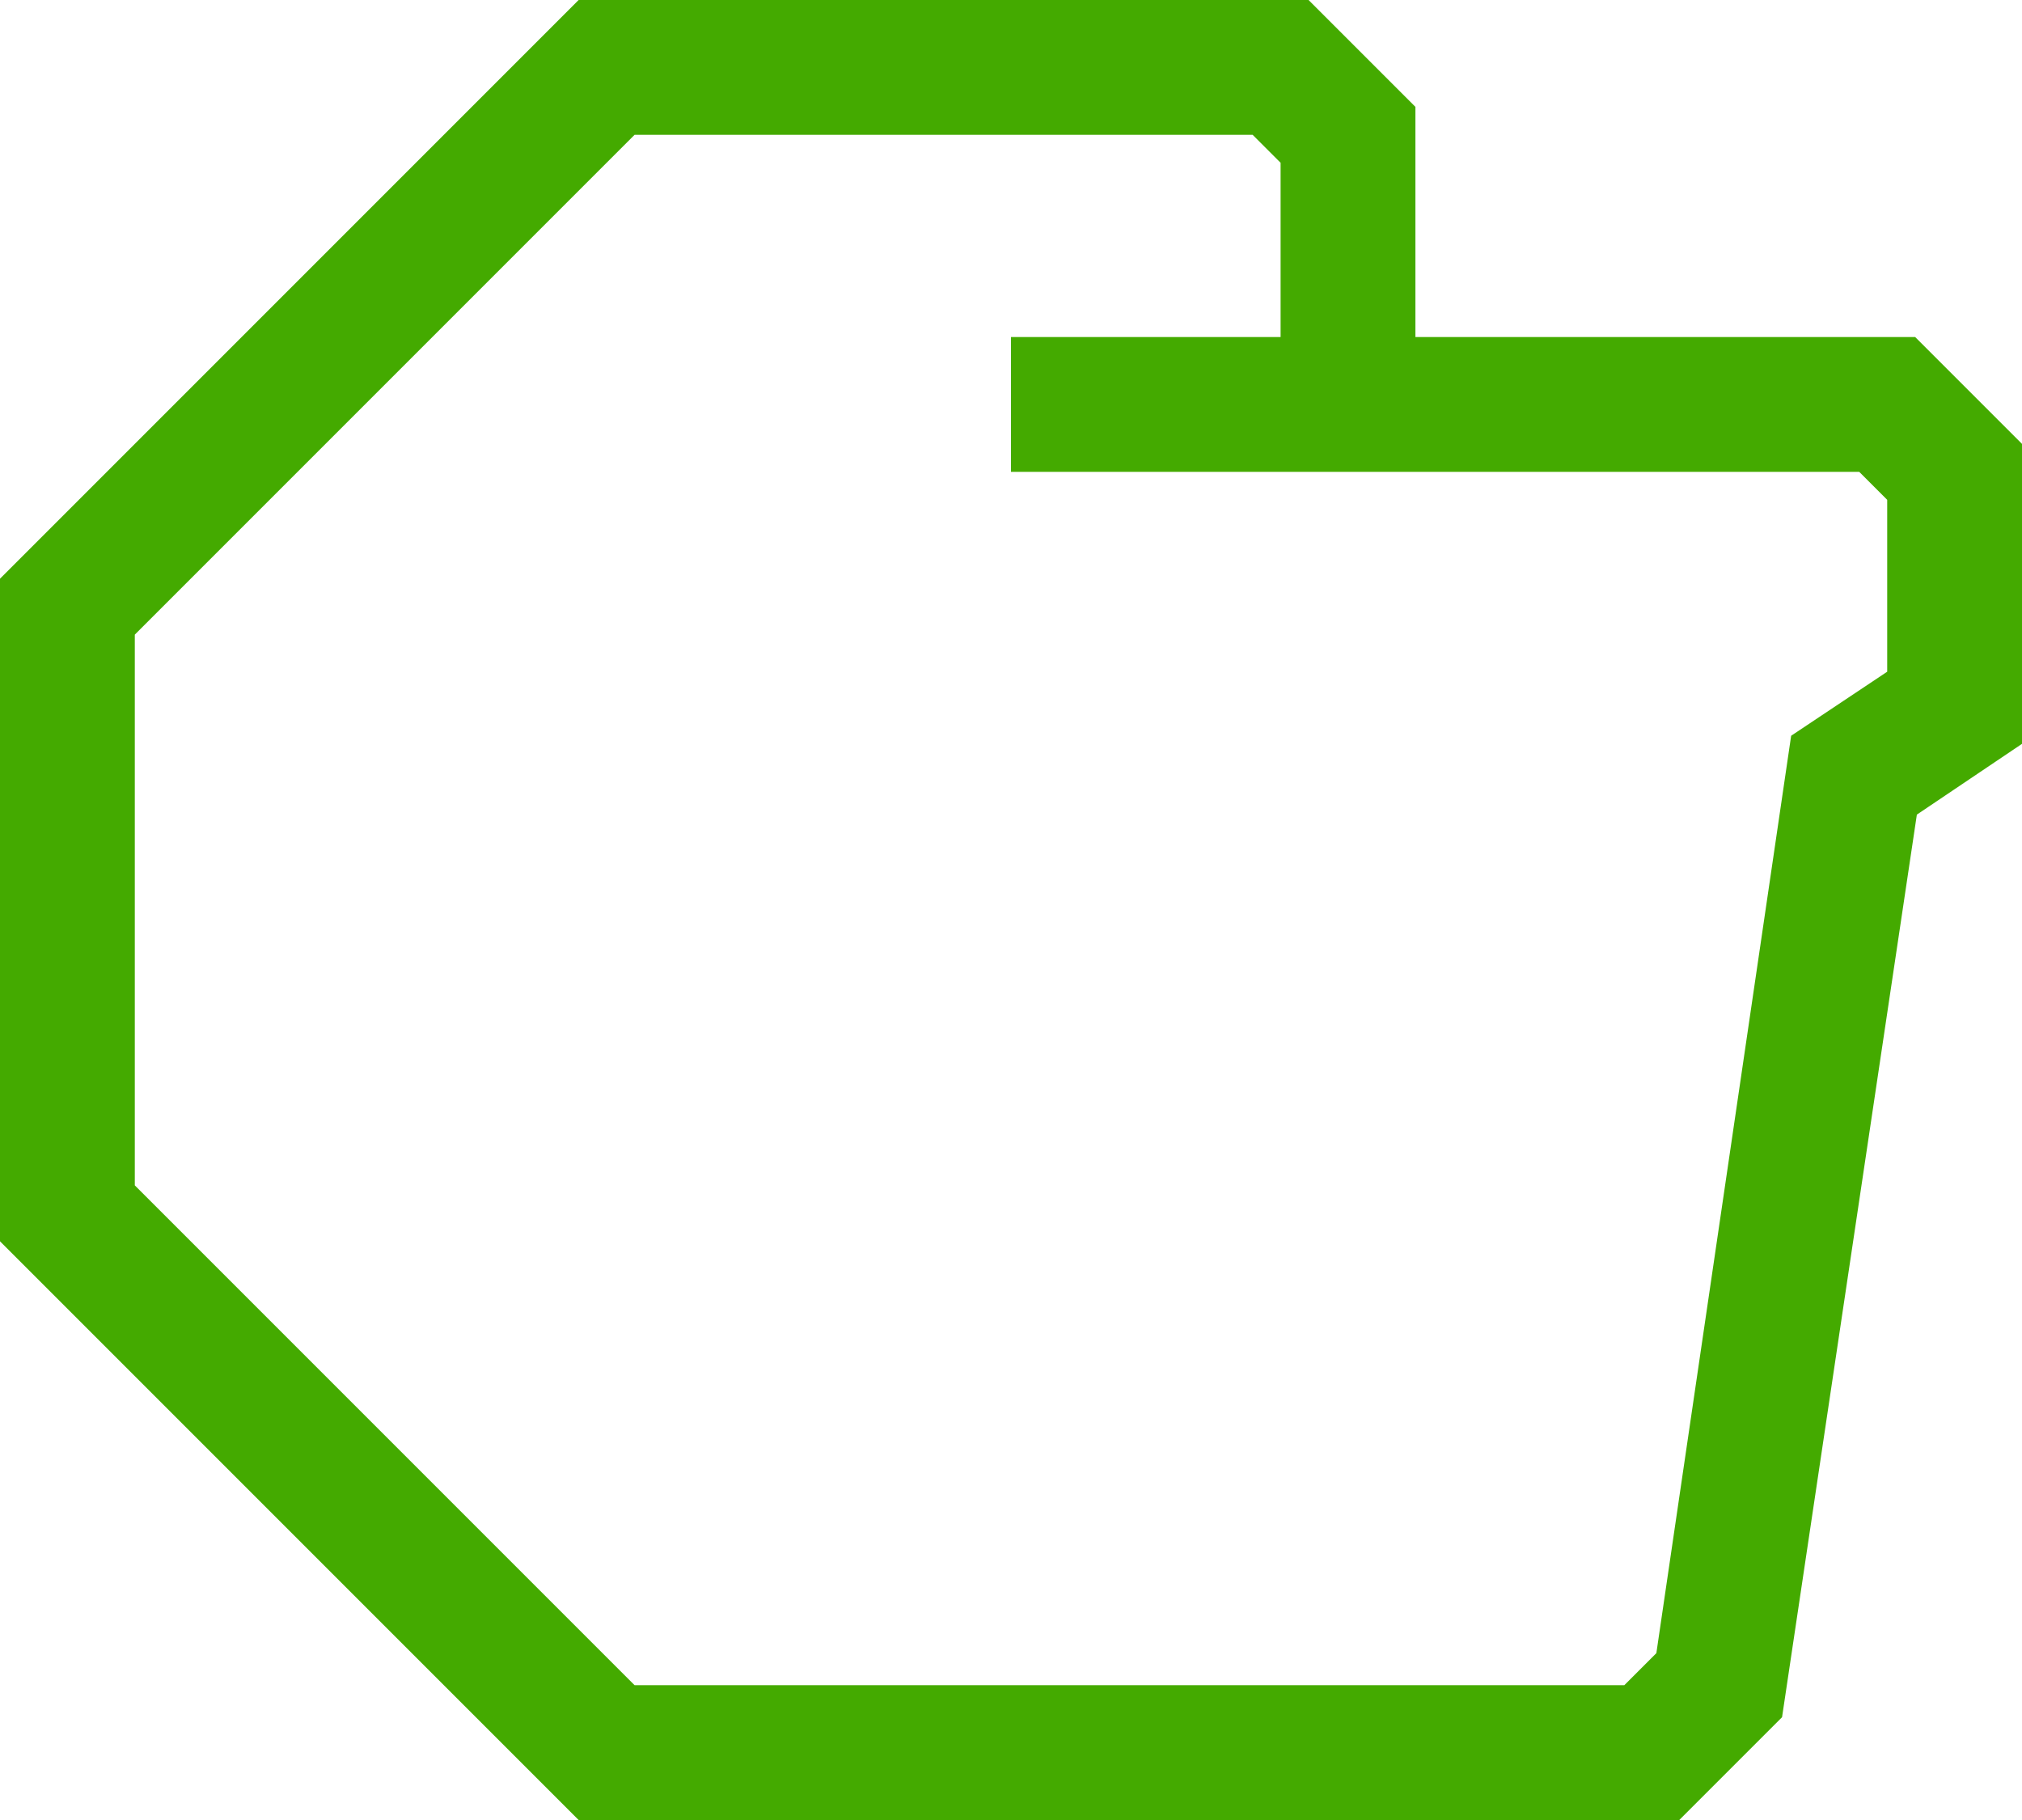
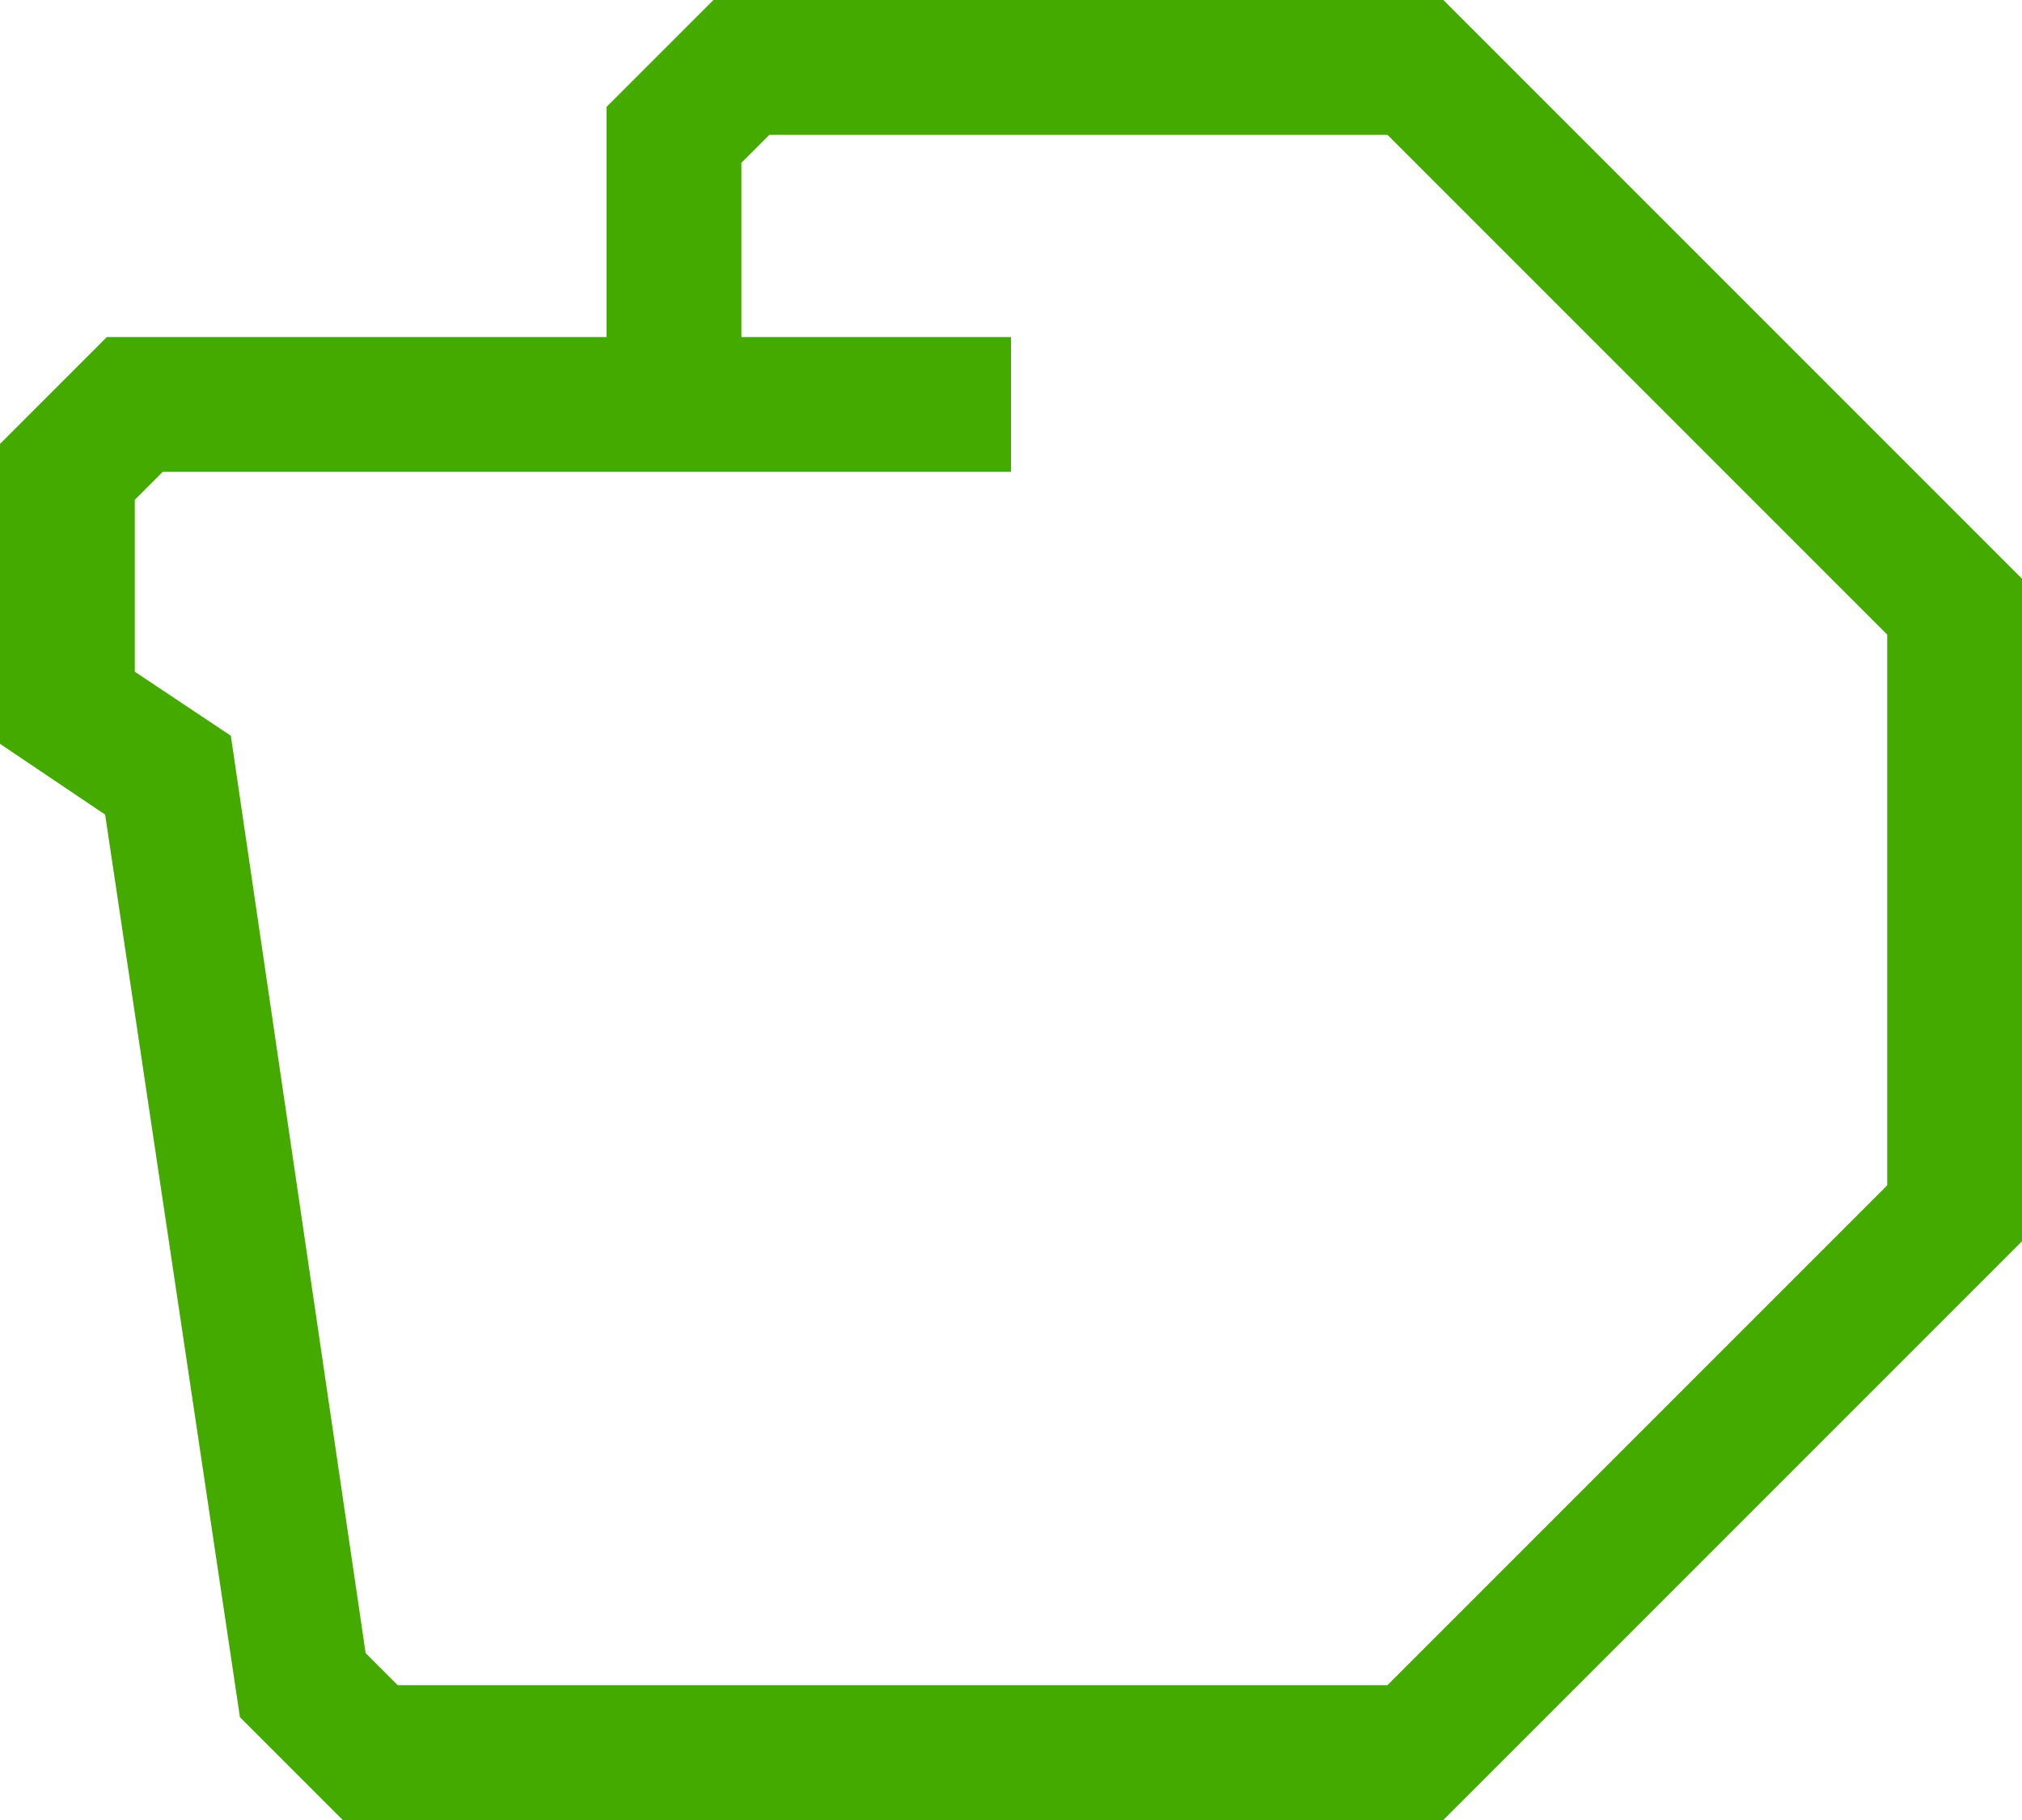
<svg xmlns="http://www.w3.org/2000/svg" data-name="Warstwa 1" viewBox="0 0 60 54" x="0px" y="0px" id="svg2" version="1.1" width="60" height="54">
  <defs id="defs10" />
-   <path d="M 56.83,10 42,10 42,3.17 38.83,0 17.17,0 0,17.17 0,36.83 17.17,54 l 32.66,0 3.05,-3.05 4,-26.78 3.12,-2.1 0,-8.9 z m -0.83,9.93 -2.85,1.9 -4,27.22 L 48.2,50 18.83,50 4,35.17 4,18.83 18.83,4 37.17,4 38,4.83 38,10 l -8,0 0,4 25.17,0 0.83,0.83 z" id="path6" style="fill:#44aa00" />
+   <path d="M 3.17,10 H 18 V 3.17 L 21.17,0 H 42.83 L 60,17.17 V 36.83 L 42.83,54 H 10.17 L 7.12,50.95 3.12,24.17 0,22.07 v -8.9 z m 0.83,9.93 2.85,1.9 4,27.22 L 11.8,50 H 41.17 L 56,35.17 V 18.83 L 41.17,4 H 22.83 L 22,4.83 V 10 h 8 v 4 H 4.83 L 4,14.83 Z" id="path6" style="fill:#44aa00" />
</svg>
